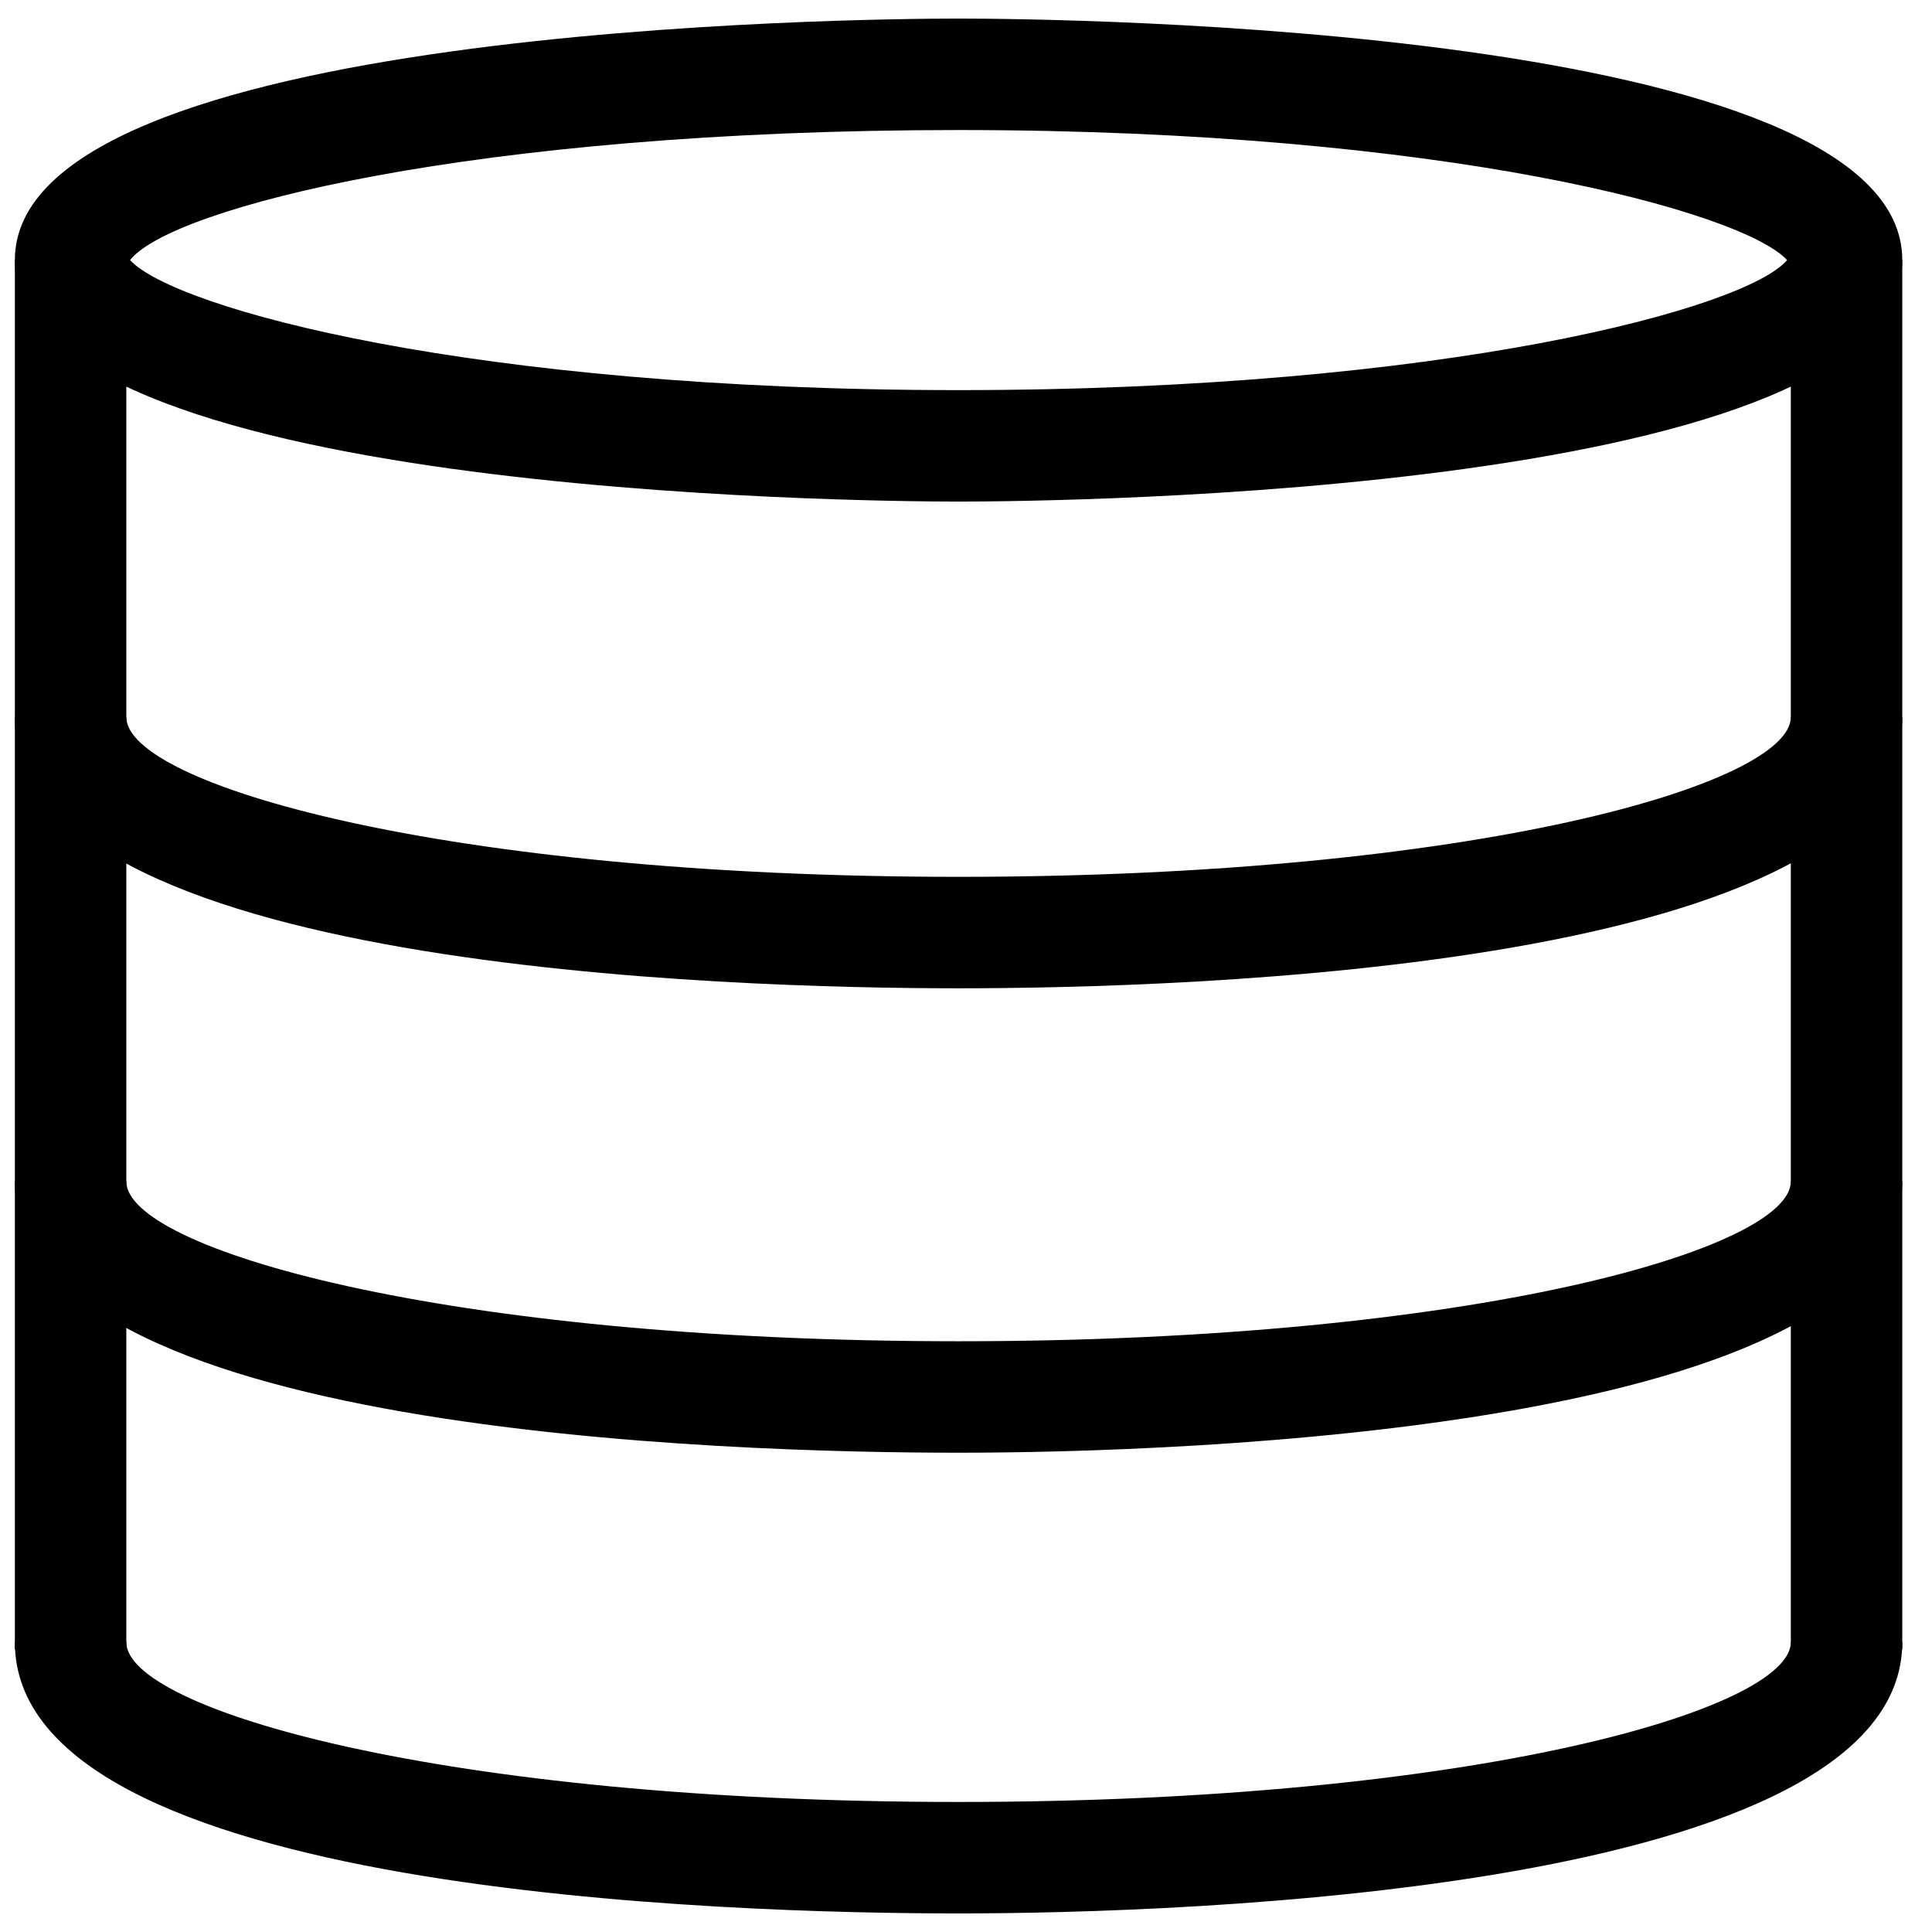
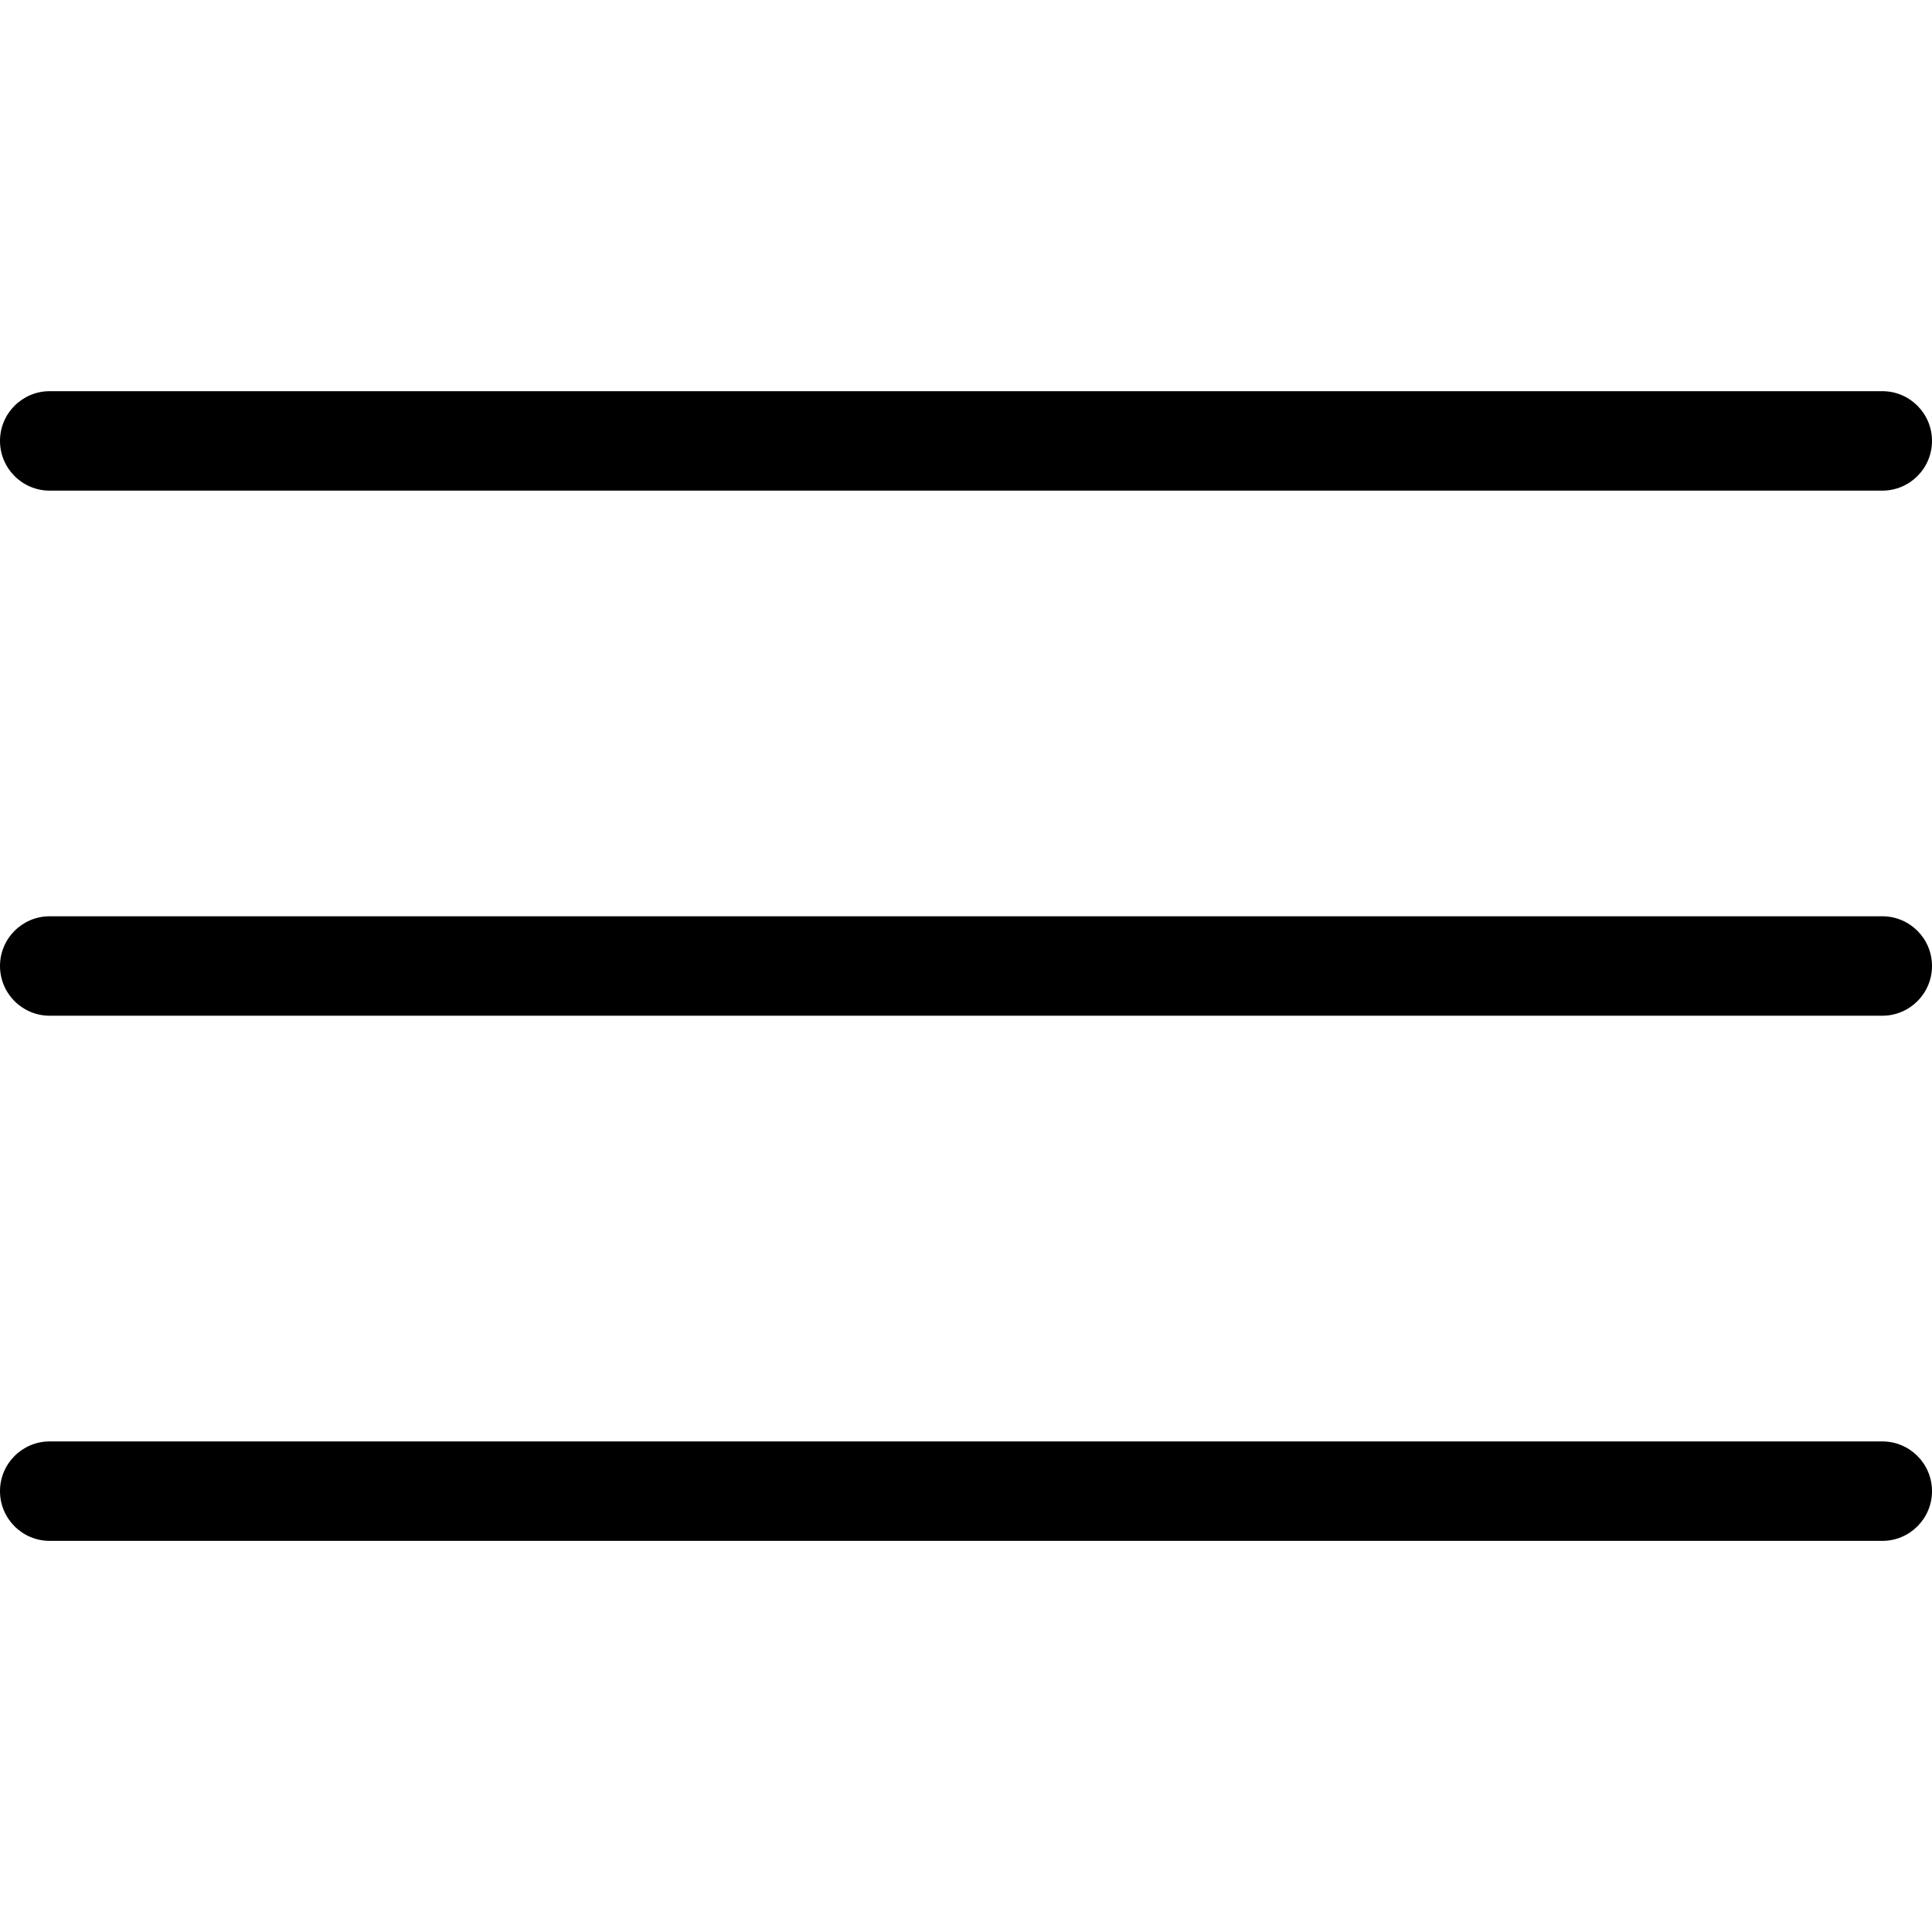
- <svg xmlns="http://www.w3.org/2000/svg" width="52px" height="52px" viewBox="0 0 52 52" version="1.1">
-   <defs />
-   <g id="Page-1" stroke="none" stroke-width="1" fill="none" fill-rule="evenodd">
-     <g id="Data" fill="#000000">
-       <path d="M25.8,13.5 C23.2,13.5 0.4,13.3 0.4,7 C0.4,0.7 23.2,0.5 25.8,0.5 C28.4,0.5 51.2,0.7 51.2,7 C51.2,13.3 28.4,13.5 25.8,13.5 Z M3.5,7 C4.7,8.3 12.7,10.5 25.8,10.5 C38.9,10.5 47,8.3 48.1,7 C46.9,5.7 38.9,3.5 25.8,3.5 C12.7,3.5 4.6,5.6 3.5,7 Z" id="Shape" />
-       <rect id="Rectangle-path" x="48.2" y="7" width="3" height="37.4" />
-       <rect id="Rectangle-path" x="0.4" y="7" width="3" height="37.4" />
-       <path d="M25.8,26.6 C19.8,26.6 0.4,26.1 0.4,19.3 L3.4,19.3 C3.4,21.1 11.9,23.6 25.8,23.6 C39.7,23.6 48.2,21.1 48.2,19.3 L51.2,19.3 C51.2,26.1 31.7,26.6 25.8,26.6 Z" id="Shape" />
-       <path d="M25.8,39.1 C19.8,39.1 0.4,38.6 0.4,31.8 L3.4,31.8 C3.4,33.6 11.9,36.1 25.8,36.1 C39.7,36.1 48.2,33.6 48.2,31.8 L51.2,31.8 C51.2,38.5 31.7,39.1 25.8,39.1 Z" id="Shape" />
-       <path d="M25.8,51.5 C19.8,51.5 0.4,51 0.4,44.2 L3.4,44.2 C3.4,46 11.9,48.5 25.8,48.5 C39.7,48.5 48.2,46 48.2,44.2 L51.2,44.2 C51.2,50.9 31.8,51.5 25.8,51.5 Z" id="Shape" />
-     </g>
+ <svg xmlns="http://www.w3.org/2000/svg" version="1.1" id="Capa_1" x="0px" y="0px" viewBox="0 0 38.85 38.85" style="enable-background:new 0 0 38.85 38.85;" xml:space="preserve">
+   <g>
+     <path d="M37.85,28.985H1c-0.553,0-1,0.448-1,1c0,0.552,0.447,1,1,1h36.85c0.553,0,1-0.448,1-1   C38.85,29.433,38.403,28.985,37.85,28.985z" />
+     <path d="M37.85,18.425H1c-0.553,0-1,0.448-1,1c0,0.552,0.447,1,1,1h36.85c0.553,0,1-0.448,1-1   C38.85,18.873,38.403,18.425,37.85,18.425z" />
+     <path d="M1,9.866h36.85c0.553,0,1-0.448,1-1c0-0.552-0.447-1-1-1H1c-0.553,0-1,0.448-1,1C0,9.418,0.447,9.866,1,9.866z" />
  </g>
+   <g>
+ </g>
+   <g>
+ </g>
+   <g>
+ </g>
+   <g>
+ </g>
+   <g>
+ </g>
+   <g>
+ </g>
+   <g>
+ </g>
+   <g>
+ </g>
+   <g>
+ </g>
+   <g>
+ </g>
+   <g>
+ </g>
+   <g>
+ </g>
+   <g>
+ </g>
+   <g>
+ </g>
+   <g>
+ </g>
</svg>
